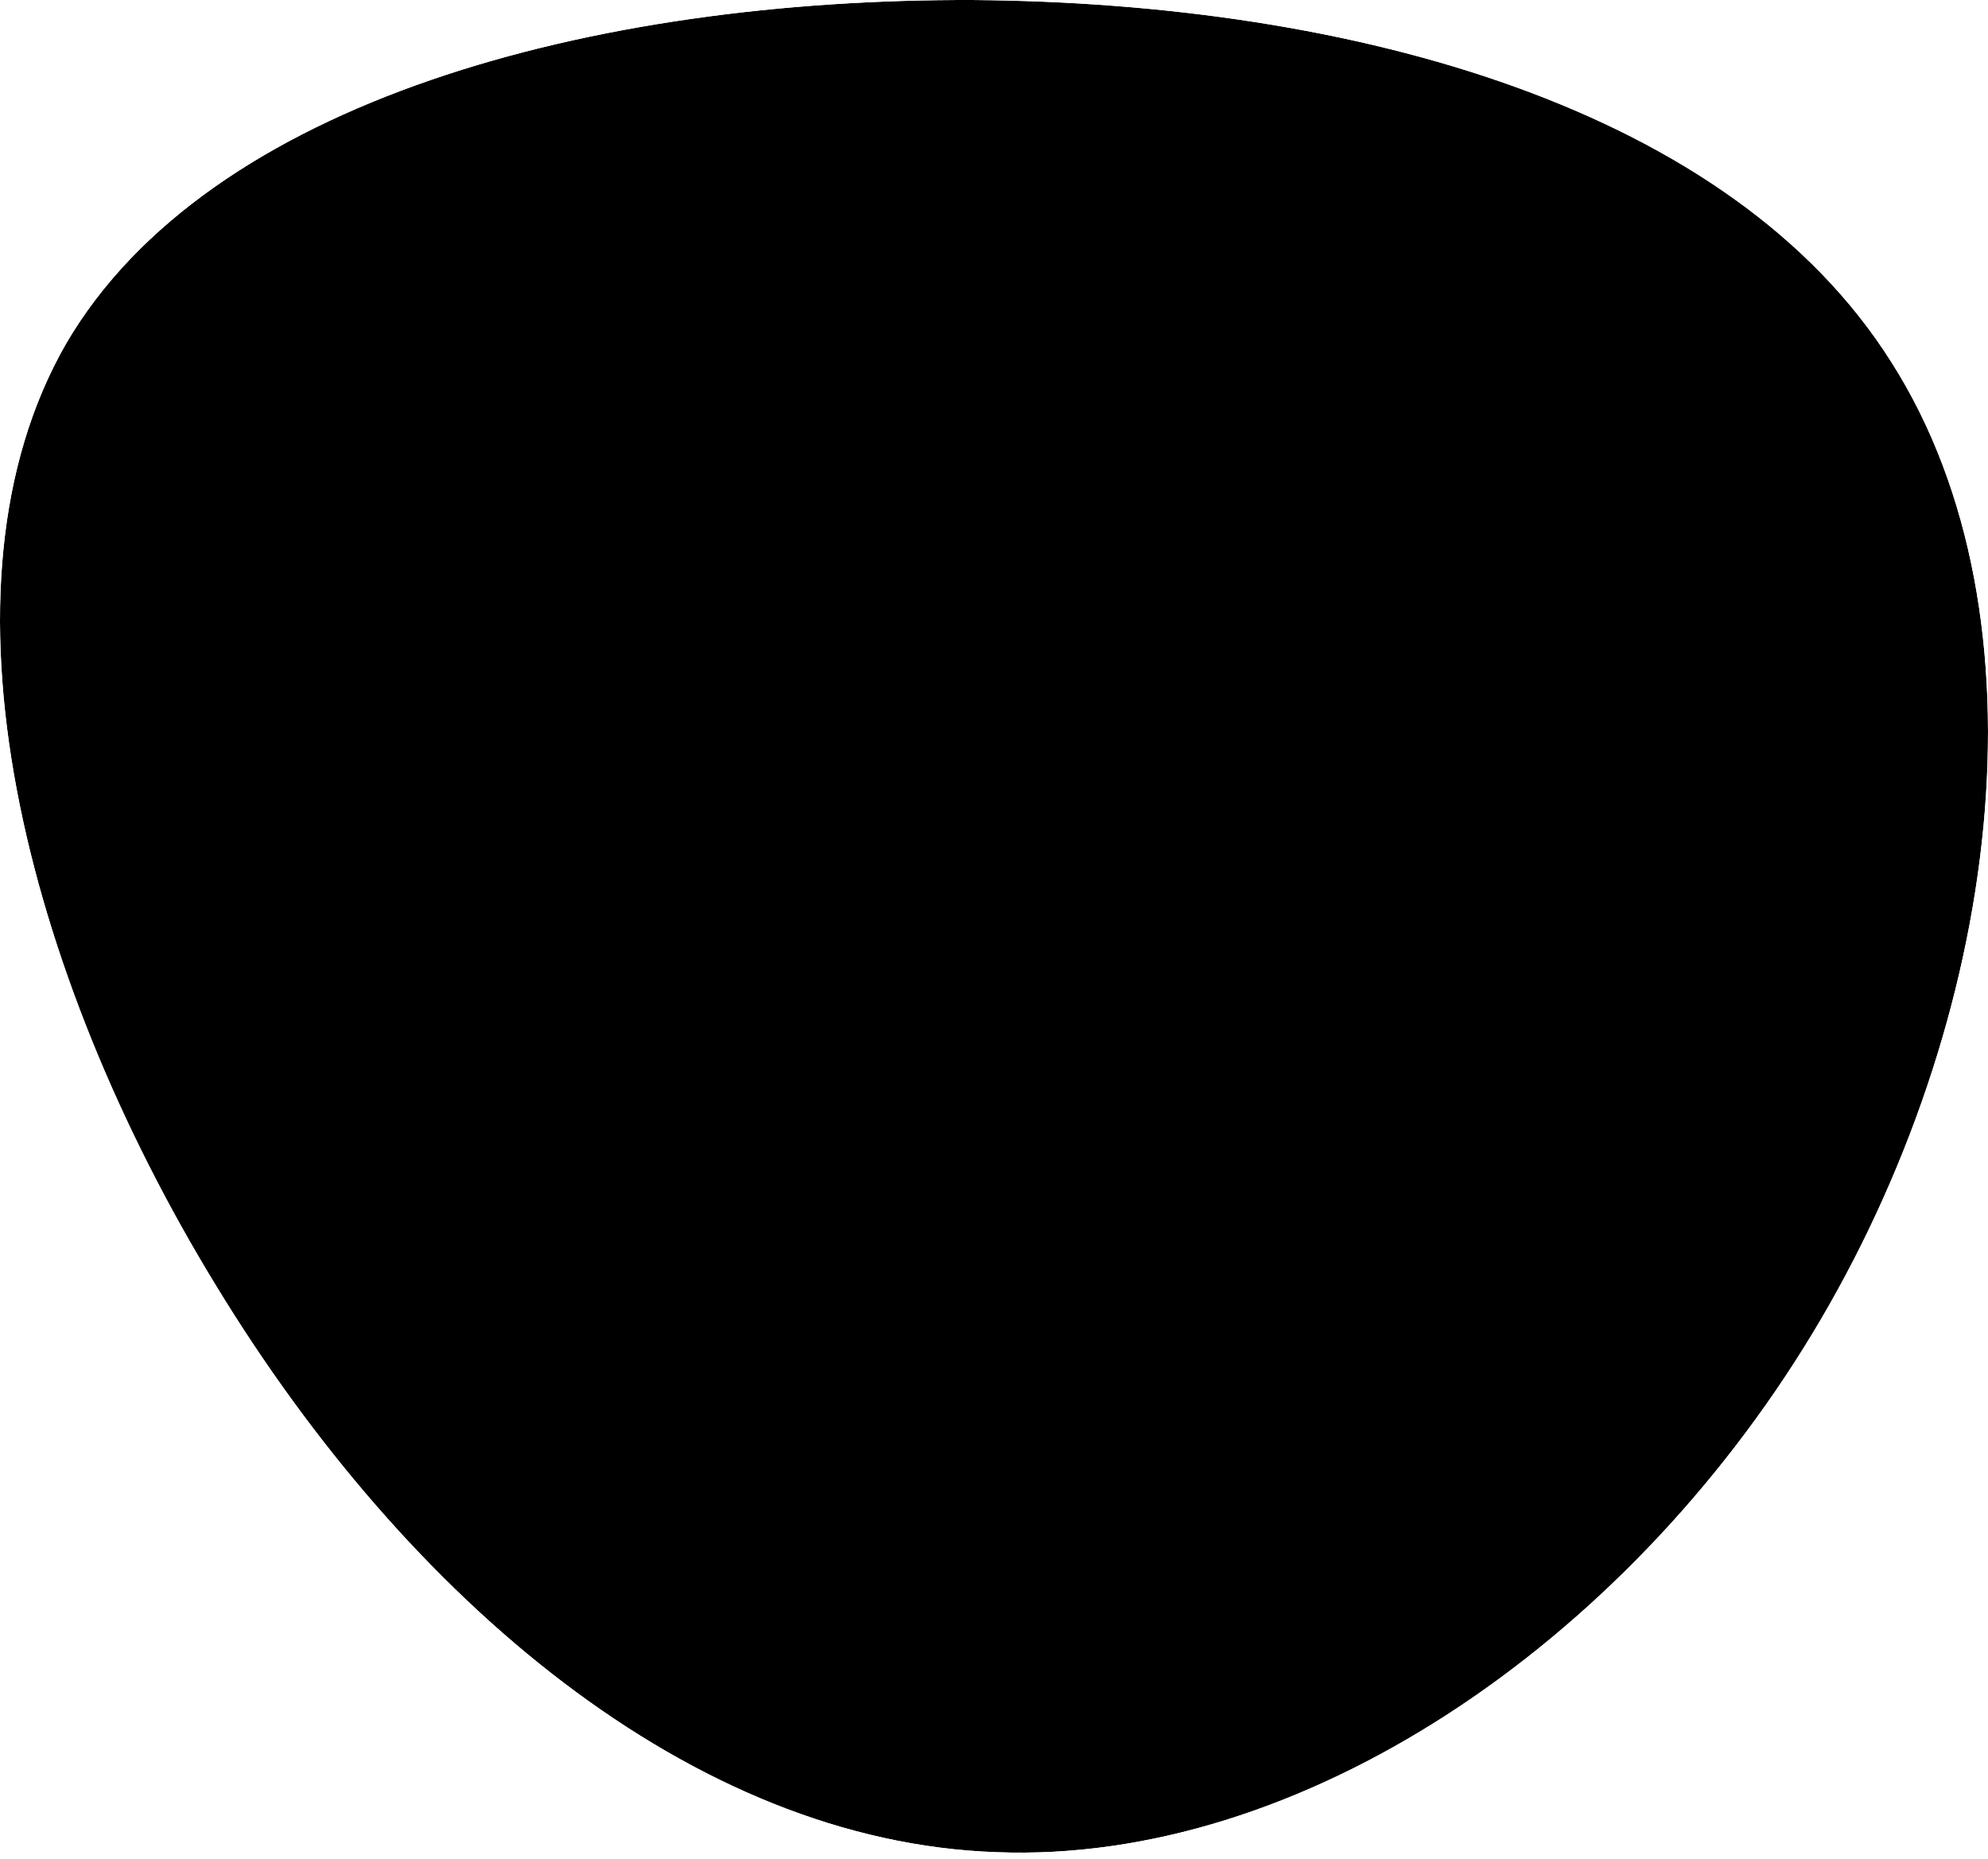
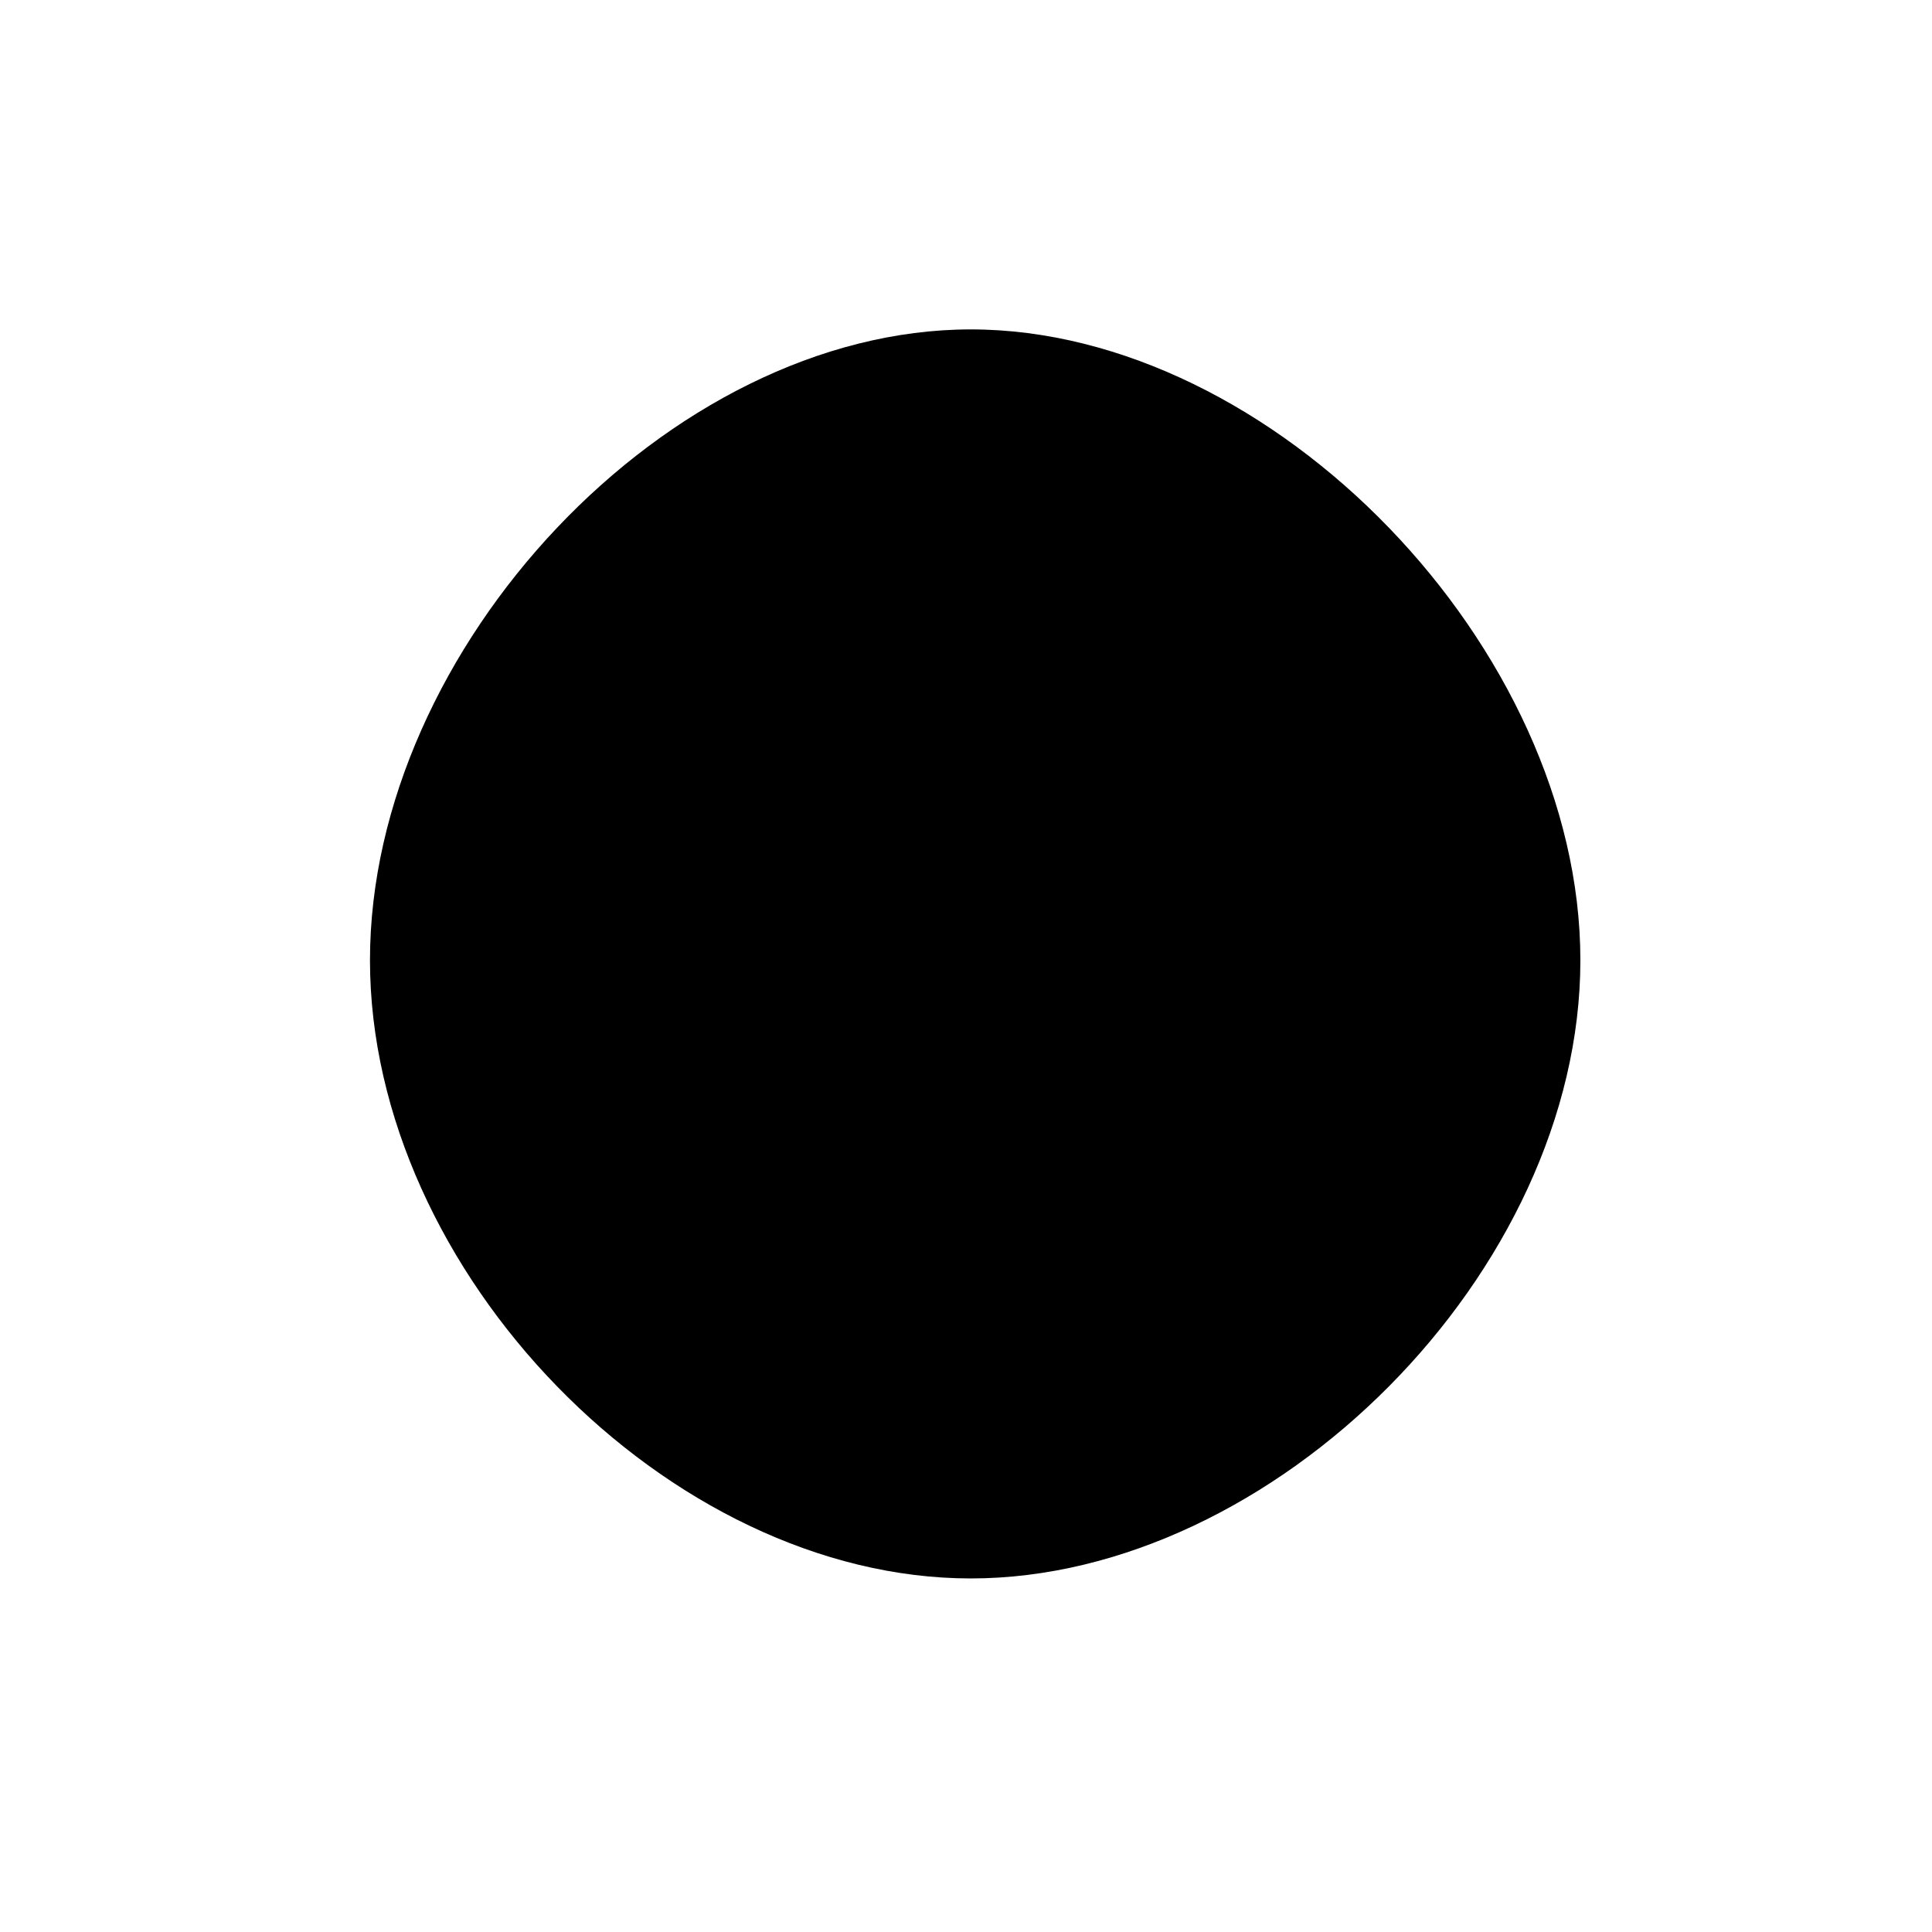
- <svg xmlns="http://www.w3.org/2000/svg" viewBox="0 0 200 187">
-   <mask id="mask0" mask-type="alpha">
-     <path d="M190.312 36.488C206.582 62.119 201.309 102.826 182.328 134.186C163.346 165.547          130.807 187.559 100.226 186.353C69.645 185.297 41.023 161.023 21.74 129.362C2.458          97.851 -7.485 59.103 6.676 34.528C20.987 10.103 59.703 -0.149 97.967          0.002C136.23 0.303 174.193 10.857 190.312 36.488Z" />
-   </mask>
-   <g mask="url(#mask0)">
-     <path d="M190.312 36.488C206.582 62.119 201.309 102.826 182.328 134.186C163.346          165.547 130.807 187.559 100.226 186.353C69.645 185.297 41.023 161.023 21.74          129.362C2.458 97.851 -7.485 59.103 6.676 34.528C20.987 10.103 59.703          -0.149 97.967 0.002C136.23 0.303 174.193 10.857 190.312 36.488Z" />
-     <image href="" />
-   </g>
+ <svg xmlns="http://www.w3.org/2000/svg" viewBox="0 0 200 200">
+   <path fill="#000000" d="M63.6,-0.6C63.6,31.7,31.8,63.4,0.5,63.4C-30.8,63.4,-61.7,31.7,-61.7,-0.6C-61.7,-32.9,-30.8,-65.9,0.5,-65.9C31.8,-65.9,63.6,-32.9,63.6,-0.6Z" transform="translate(100 100)" />
</svg>
